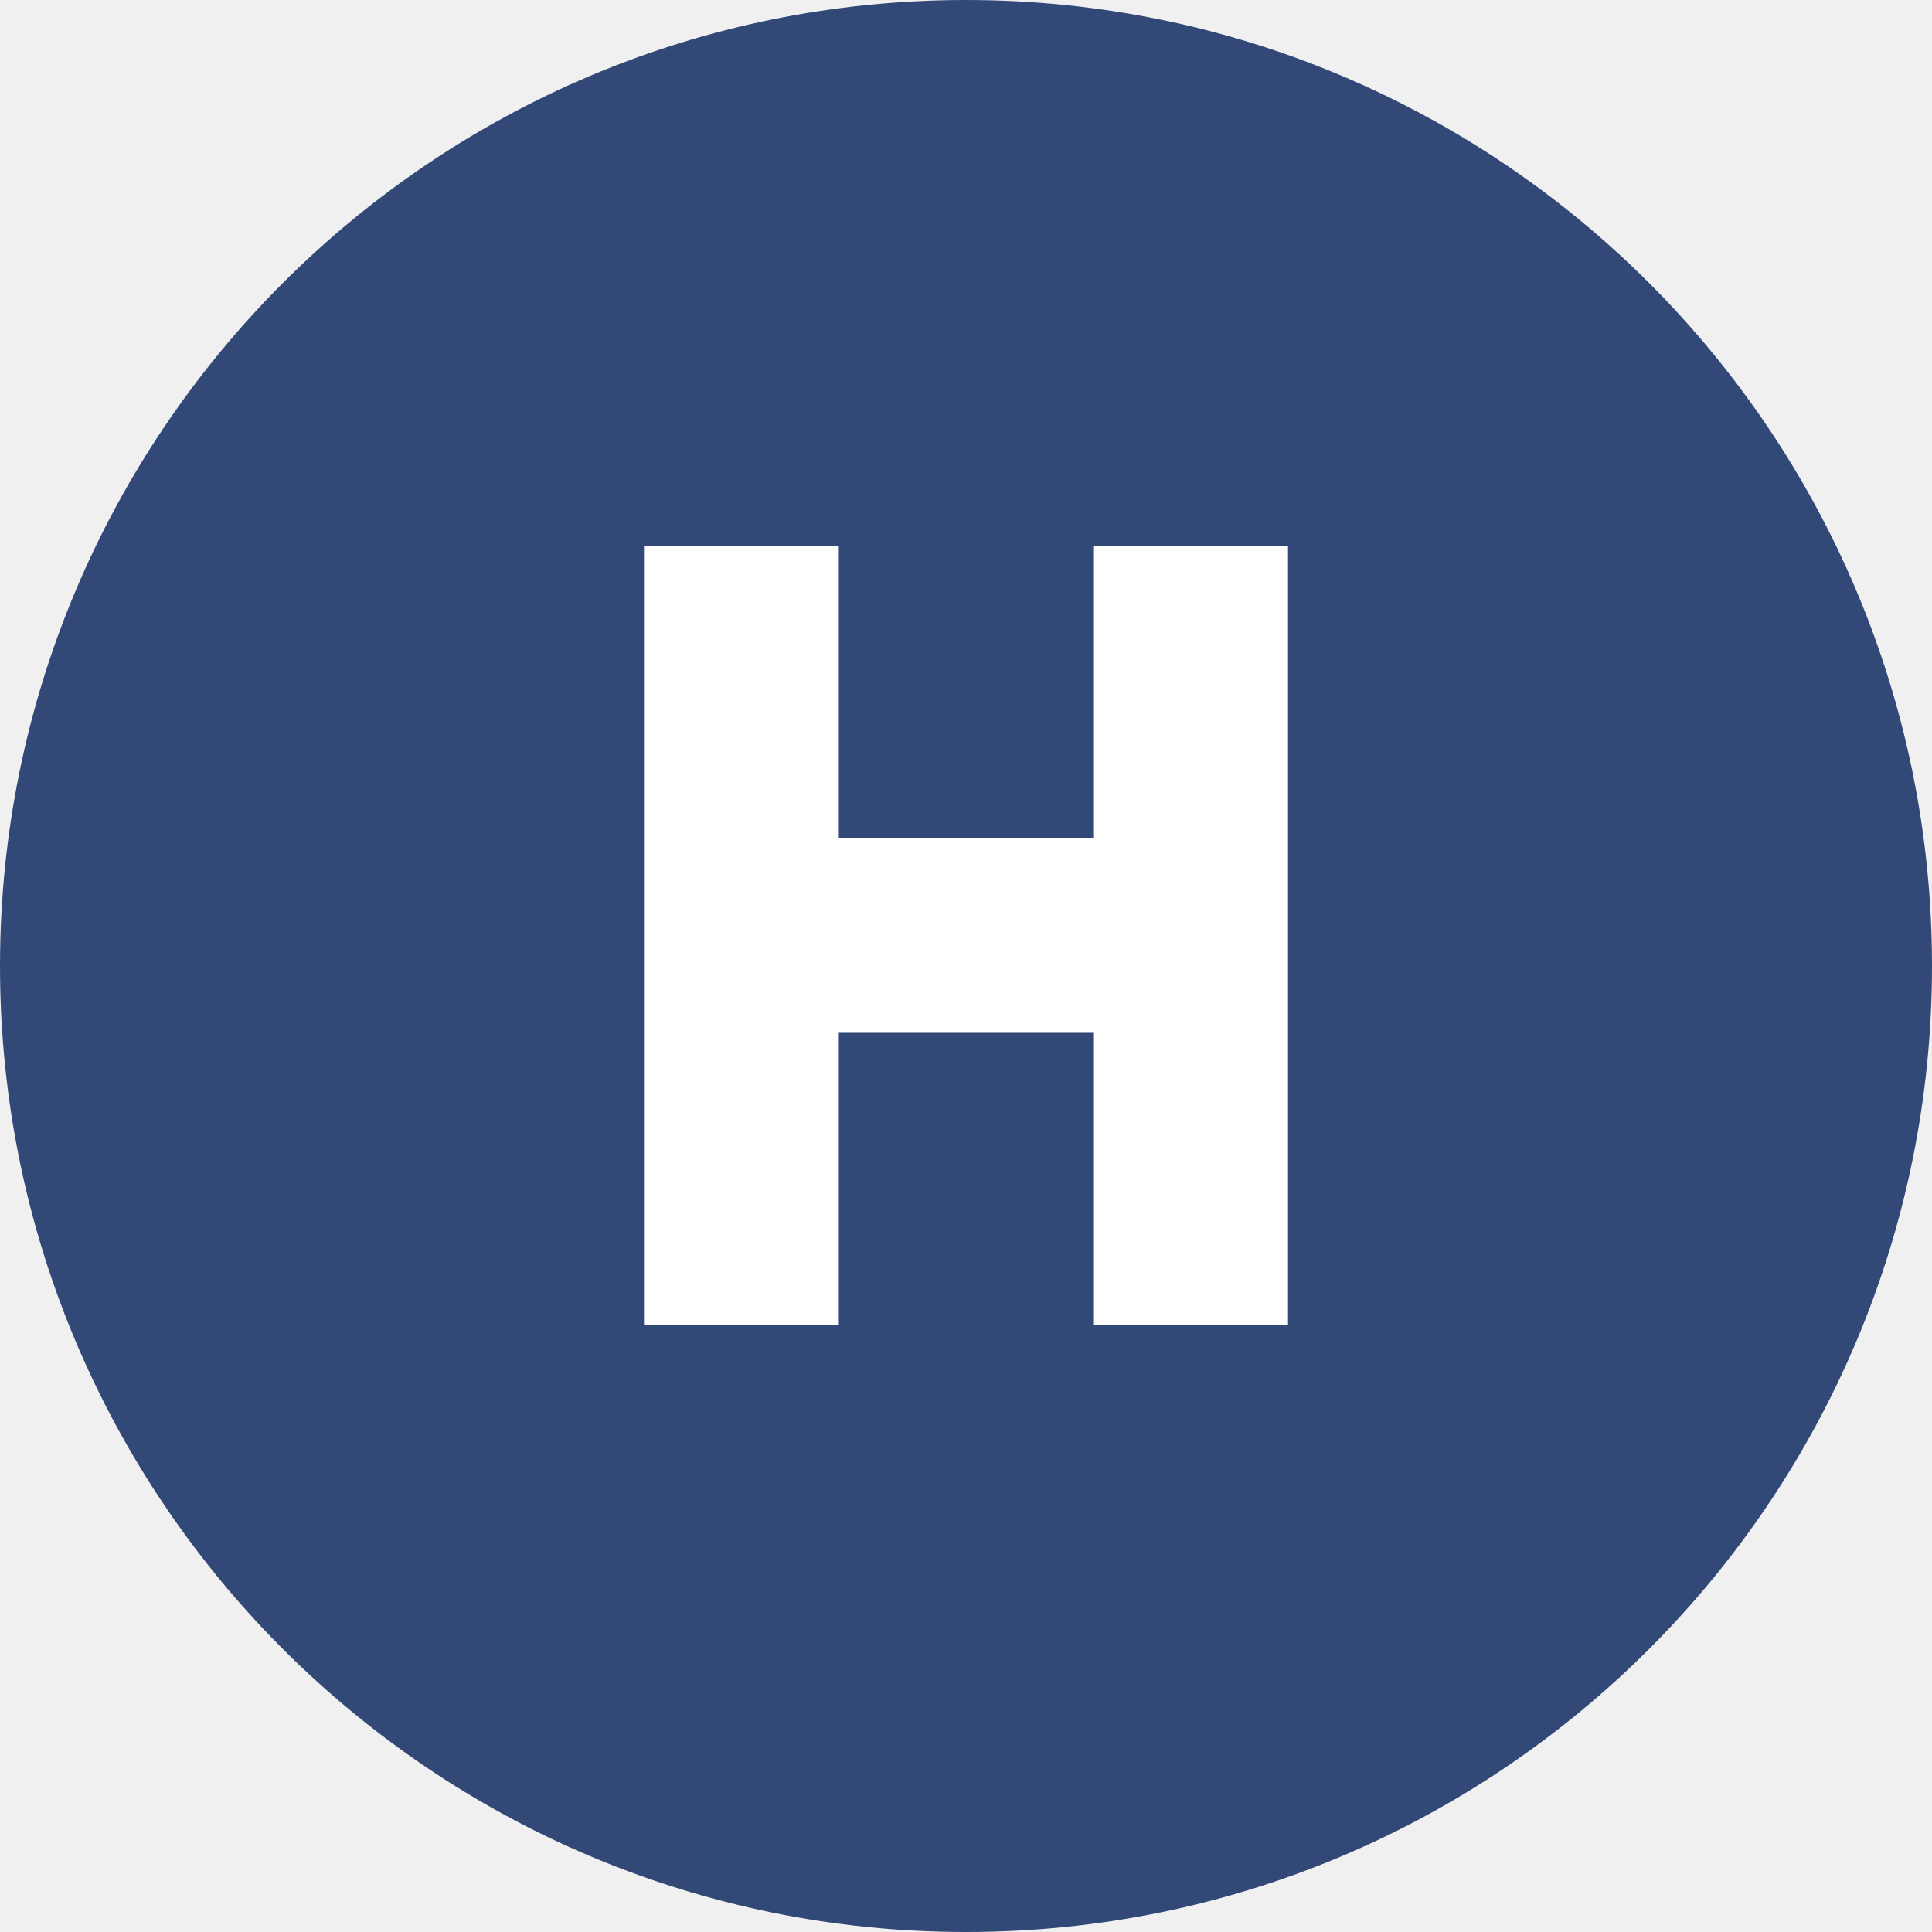
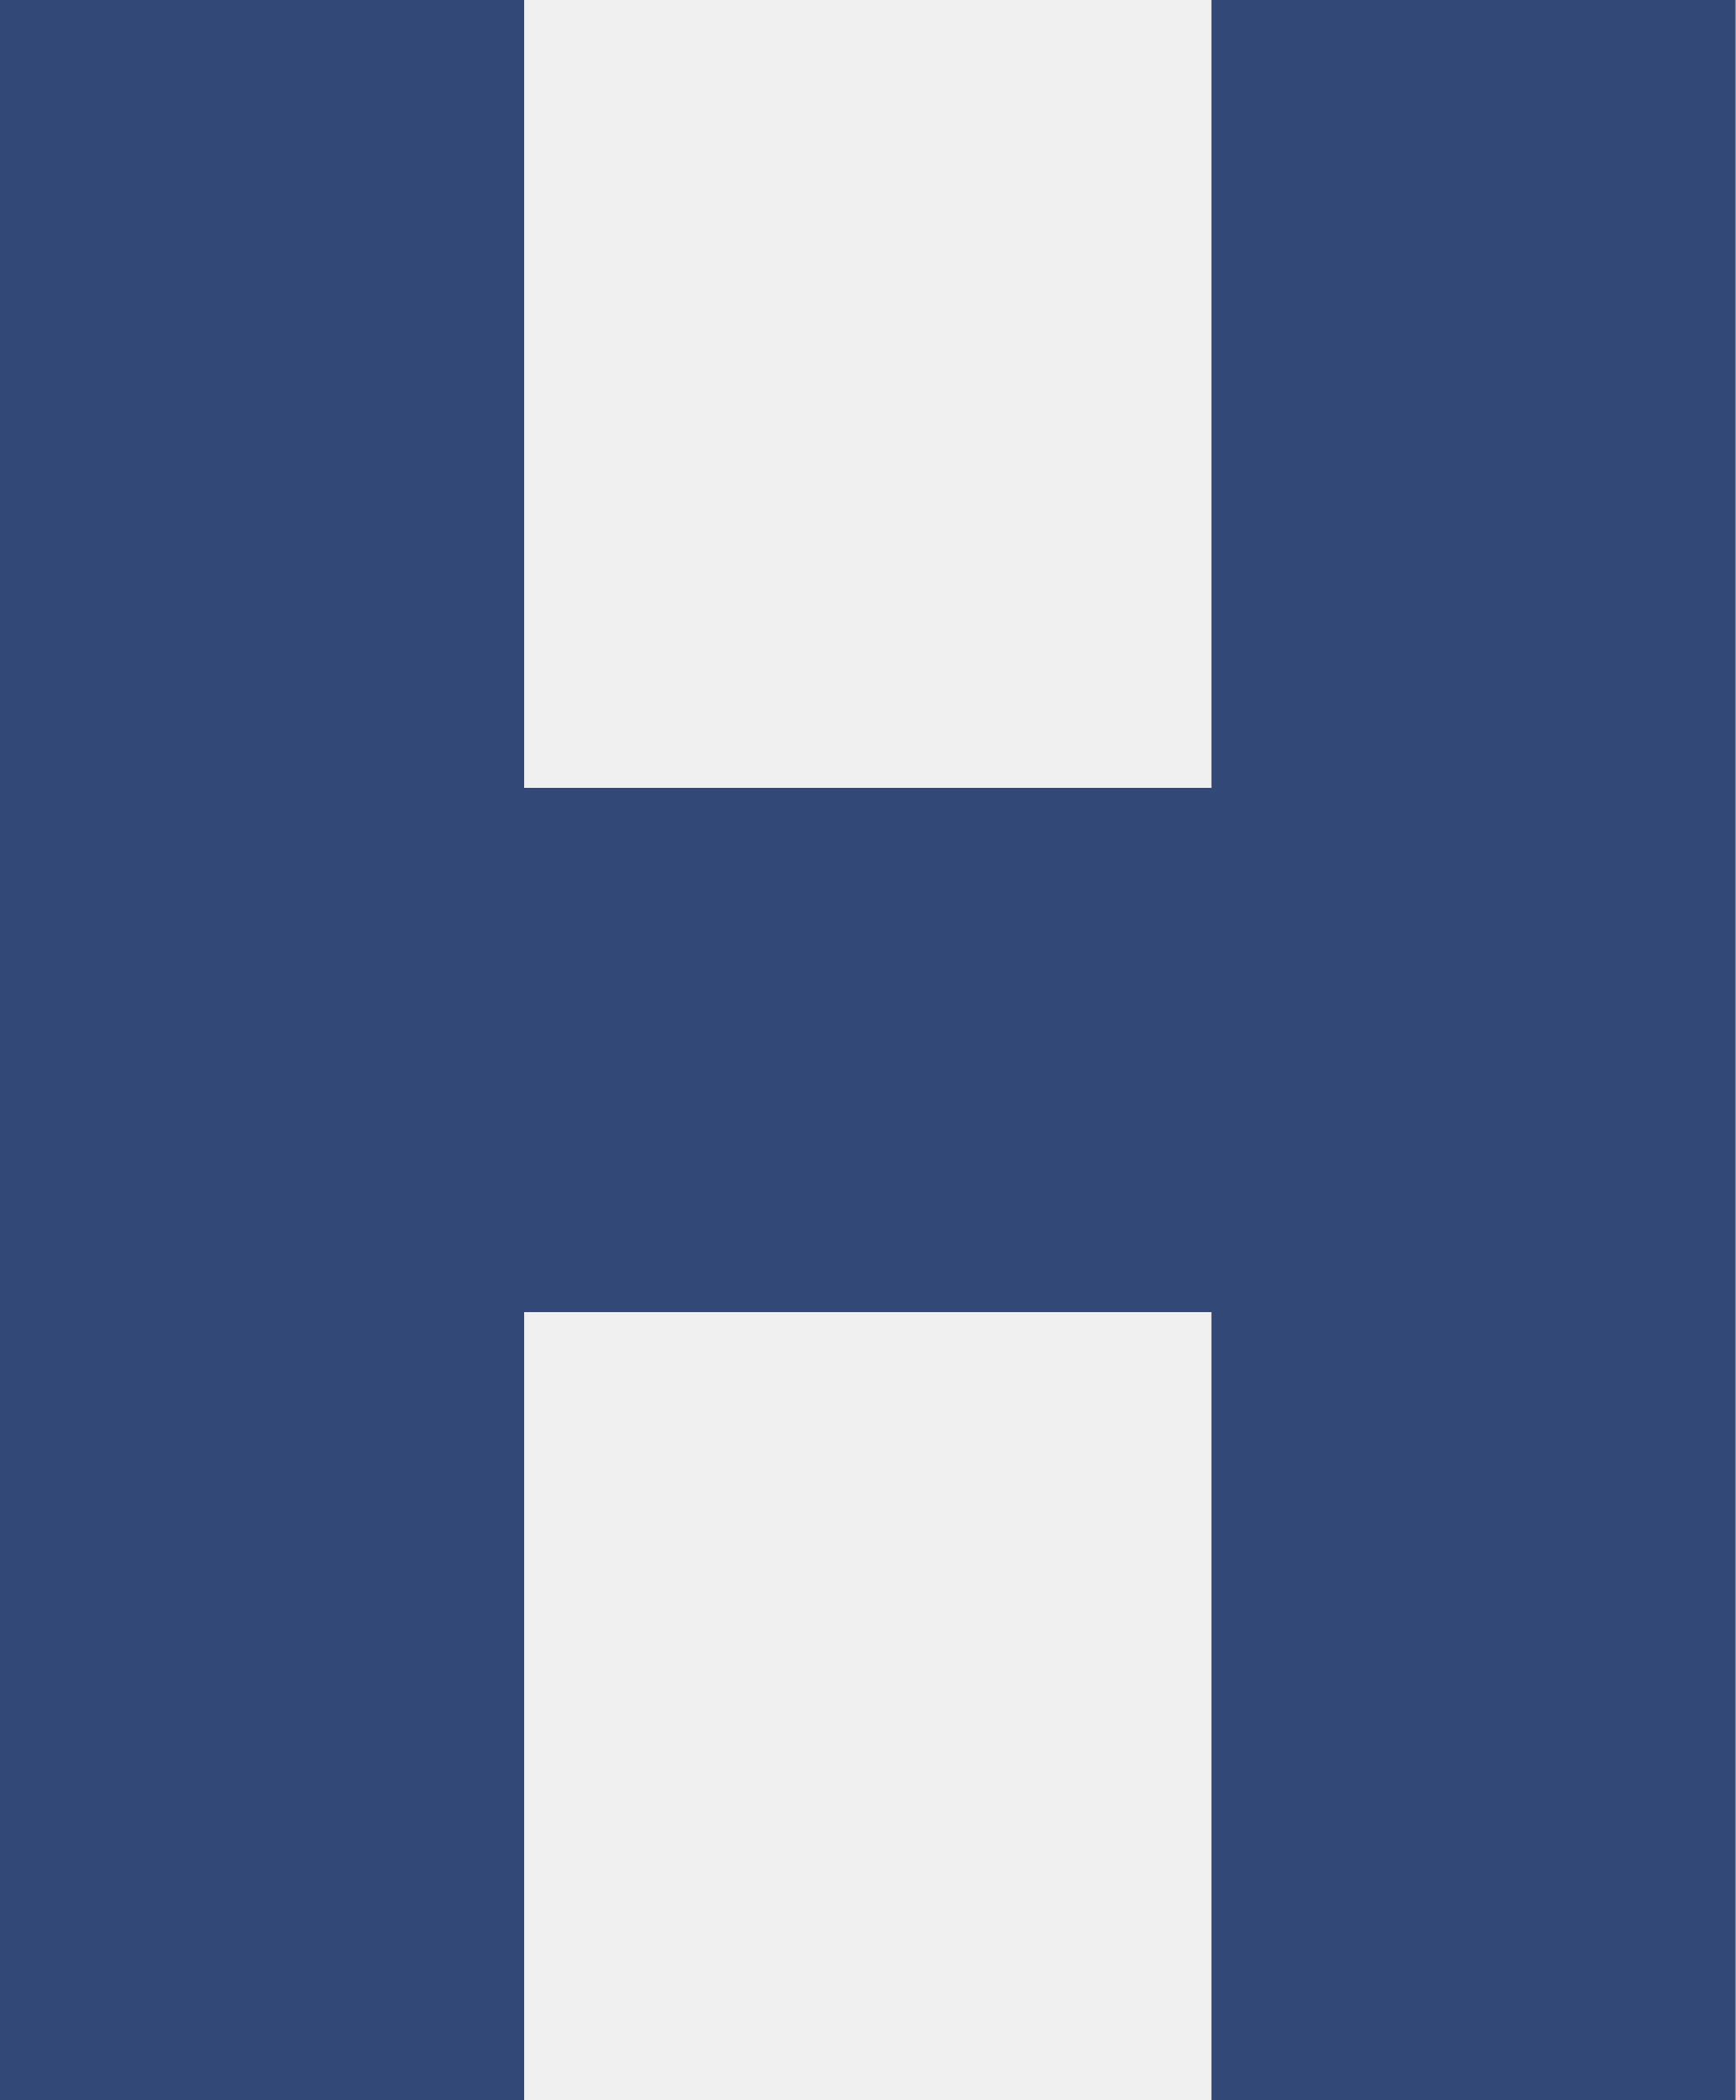
- <svg xmlns="http://www.w3.org/2000/svg" viewBox="0 0 24 24">
+ <svg xmlns="http://www.w3.org/2000/svg" viewBox="0 0 11.06 13.38">
  <defs>
-     <style>.cls-1{fill:#fff;}.cls-2{fill:#324978;}</style>
+     <style>.cls-1{fill:#324978;}</style>
  </defs>
  <g id="Layer_2" data-name="Layer 2">
    <g id="Layer_1-2" data-name="Layer 1">
-       <circle class="cls-1" cx="12" cy="12" r="11.25" />
-       <path class="cls-2" d="M12,0A12,12,0,1,0,24,12,12,12,0,0,0,12,0Zm4,16.46H13.58V12.83H10.42v3.63H8V6.78h2.42v3.63h3.16V6.78H16Z" />
+       <polygon class="cls-1" points="7.72 0 7.72 5.02 3.34 5.02 3.34 0 0 0 0 13.38 3.34 13.38 3.34 8.36 7.72 8.36 7.72 13.38 11.06 13.38 11.06 0 7.72 0" />
    </g>
  </g>
</svg>
